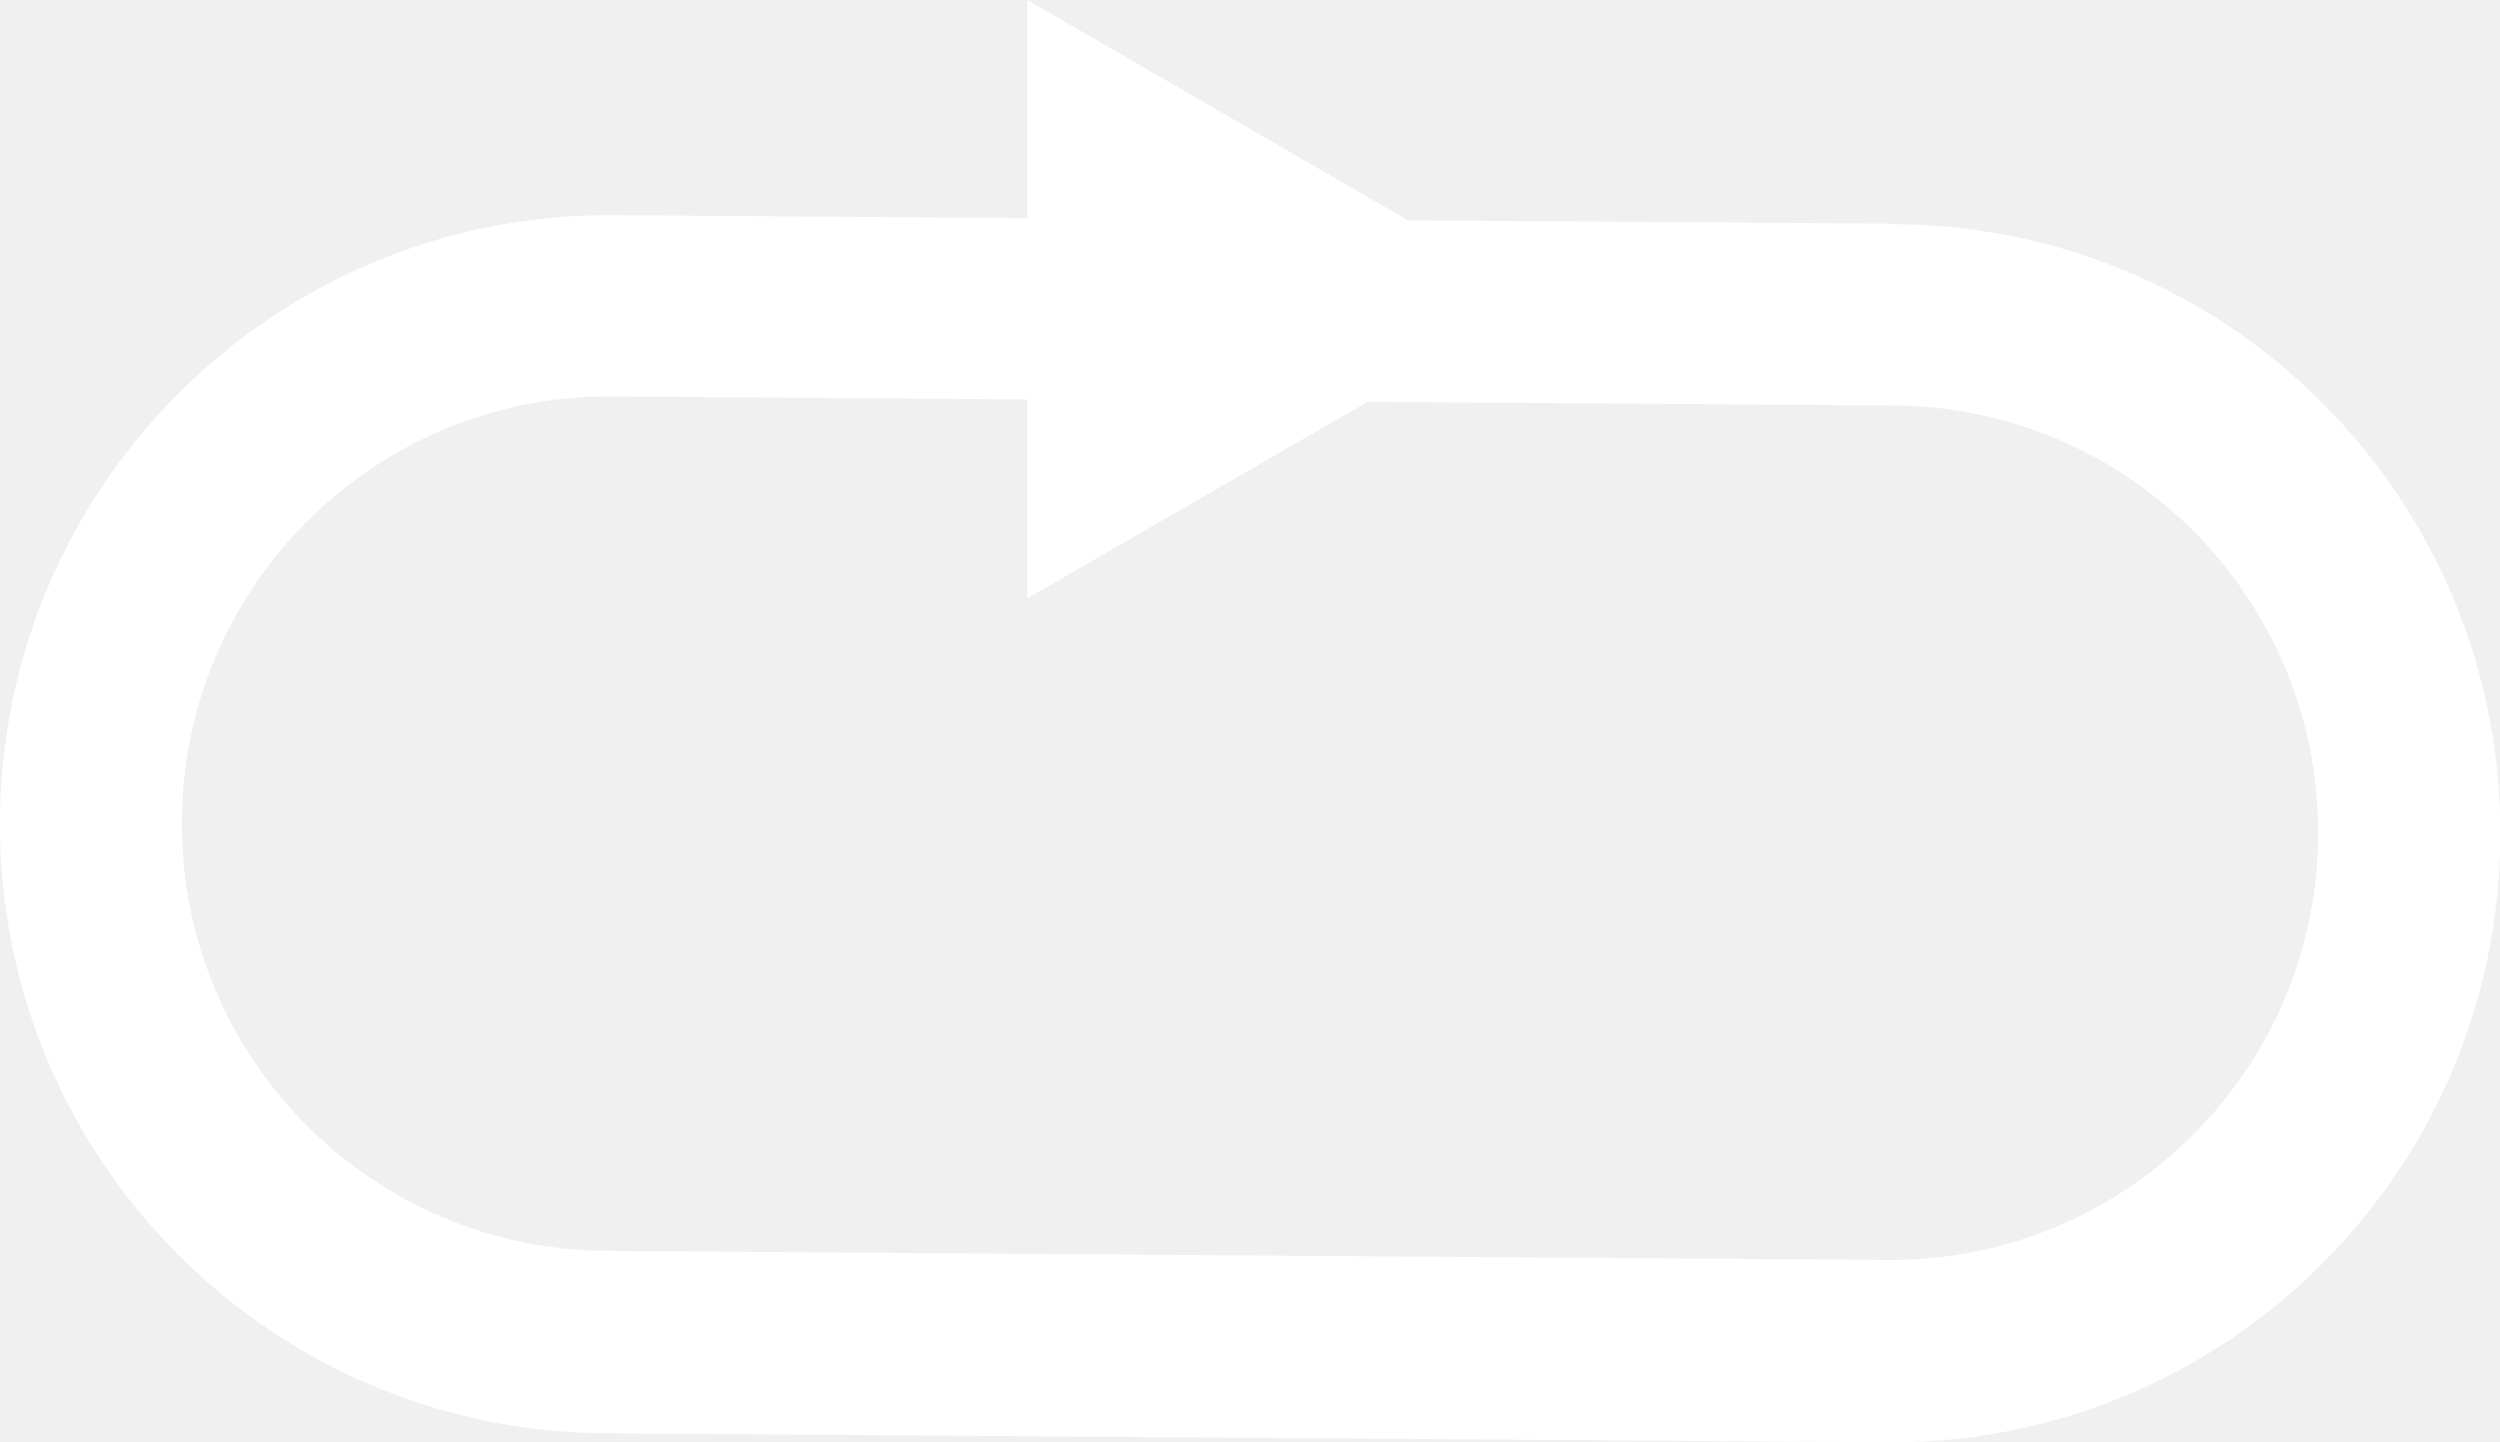
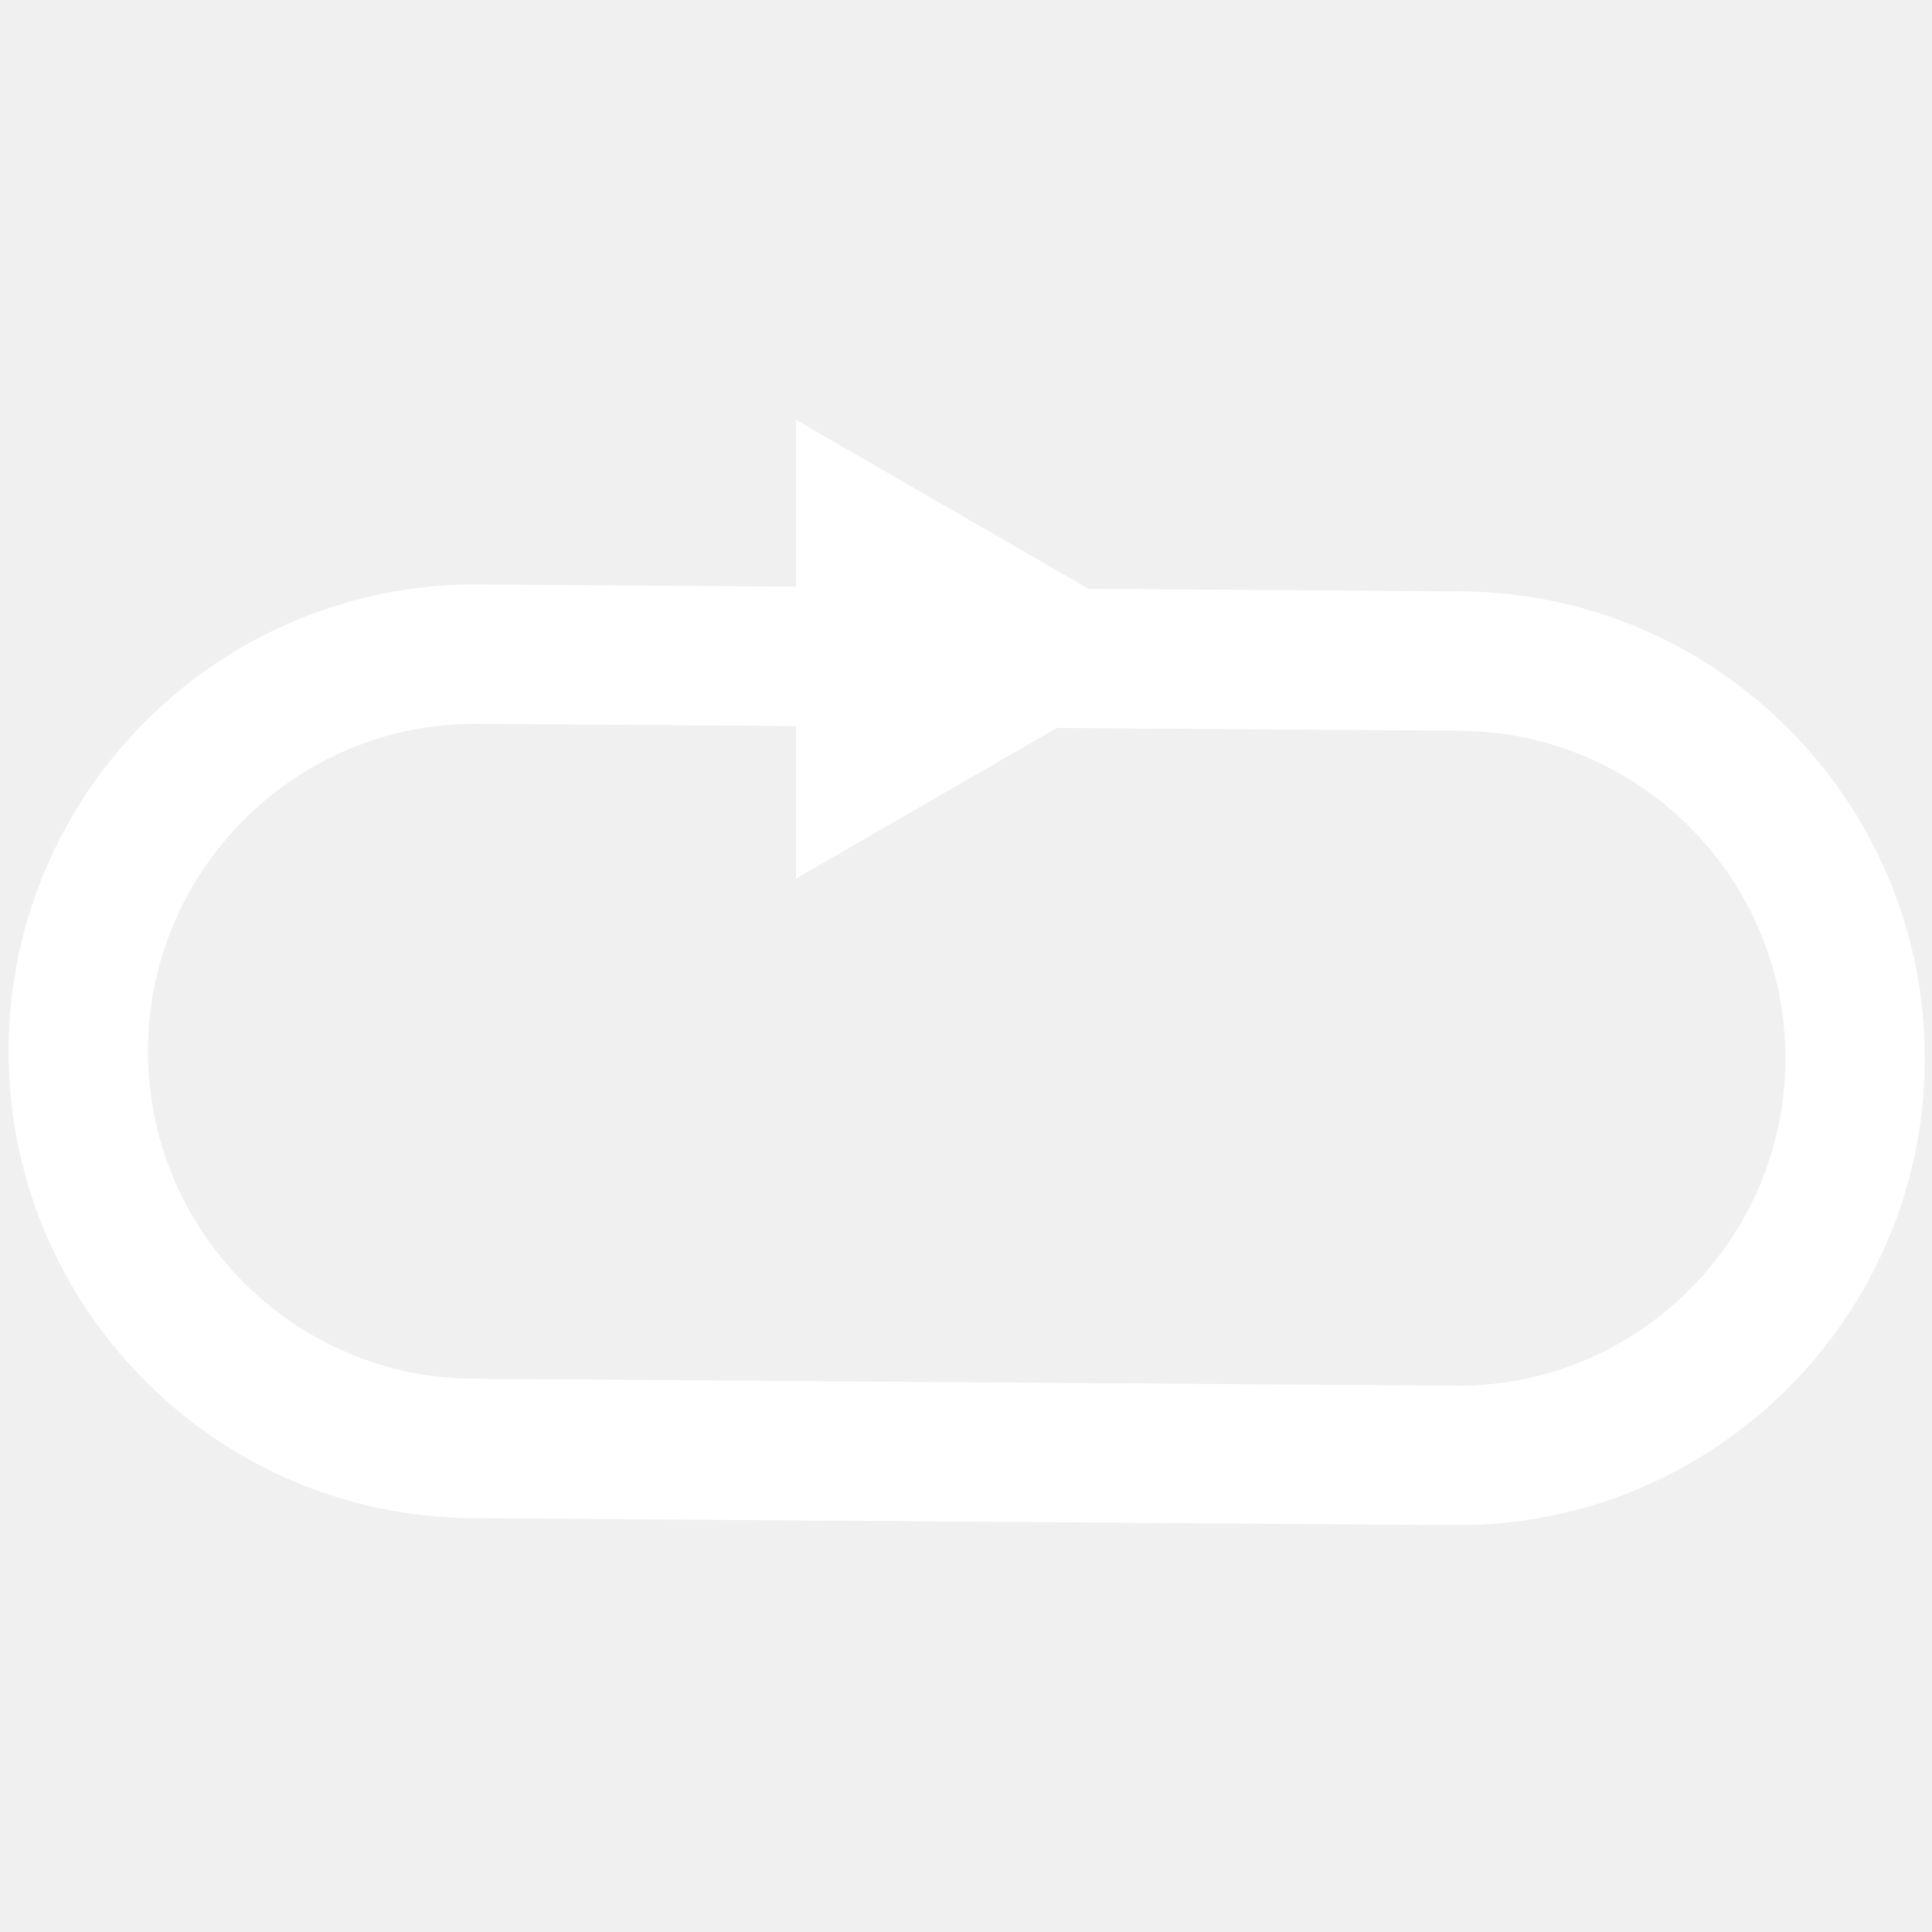
- <svg xmlns="http://www.w3.org/2000/svg" viewBox="0 0 137.5 79.3">
-   <defs>
-     <style>.cls-1{fill:#fff;}</style>
-   </defs>
-   <g id="Calque_2" data-name="Calque 2">
-     <g id="PICTOS">
-       <path class="cls-1" d="M104,12.3l-26.56-.18L56.5,0V12l-23-.17a33.5,33.5,0,0,0,0,67l70.52.5a33.5,33.5,0,0,0,0-67Zm0,57-70.5-.5h0a23.5,23.5,0,0,1,0-47l23,.17V32.91L75.22,22.1l28.78.2a23.5,23.5,0,0,1,0,47Z" />
-     </g>
+ <svg xmlns="http://www.w3.org/2000/svg" version="1.1" id="Calque_1" x="0px" y="0px" viewBox="0 0 90 90" enable-background="new 0 0 90 90" xml:space="preserve">
+   <g id="Boucle">
+     <polygon fill="#FFFFFF" points="55.582,30.244 37.08,19.561 37.08,40.926  " />
+     <path fill="#FFFFFF" d="M67.917,71.046l-45.779-0.325C10.15,70.715,0.4,60.961,0.4,48.973c0-11.992,9.756-21.748,21.748-21.748   l45.792,0.325c11.969,0,21.725,9.756,21.725,21.748S79.908,71.046,67.917,71.046z M22.125,33.716   c-8.39,0-15.233,6.844-15.233,15.256s6.844,15.256,15.256,15.256h0.023l45.769,0.325c8.39,0,15.233-6.844,15.233-15.256   s-6.844-15.256-15.256-15.256L22.125,33.716z" />
  </g>
</svg>
